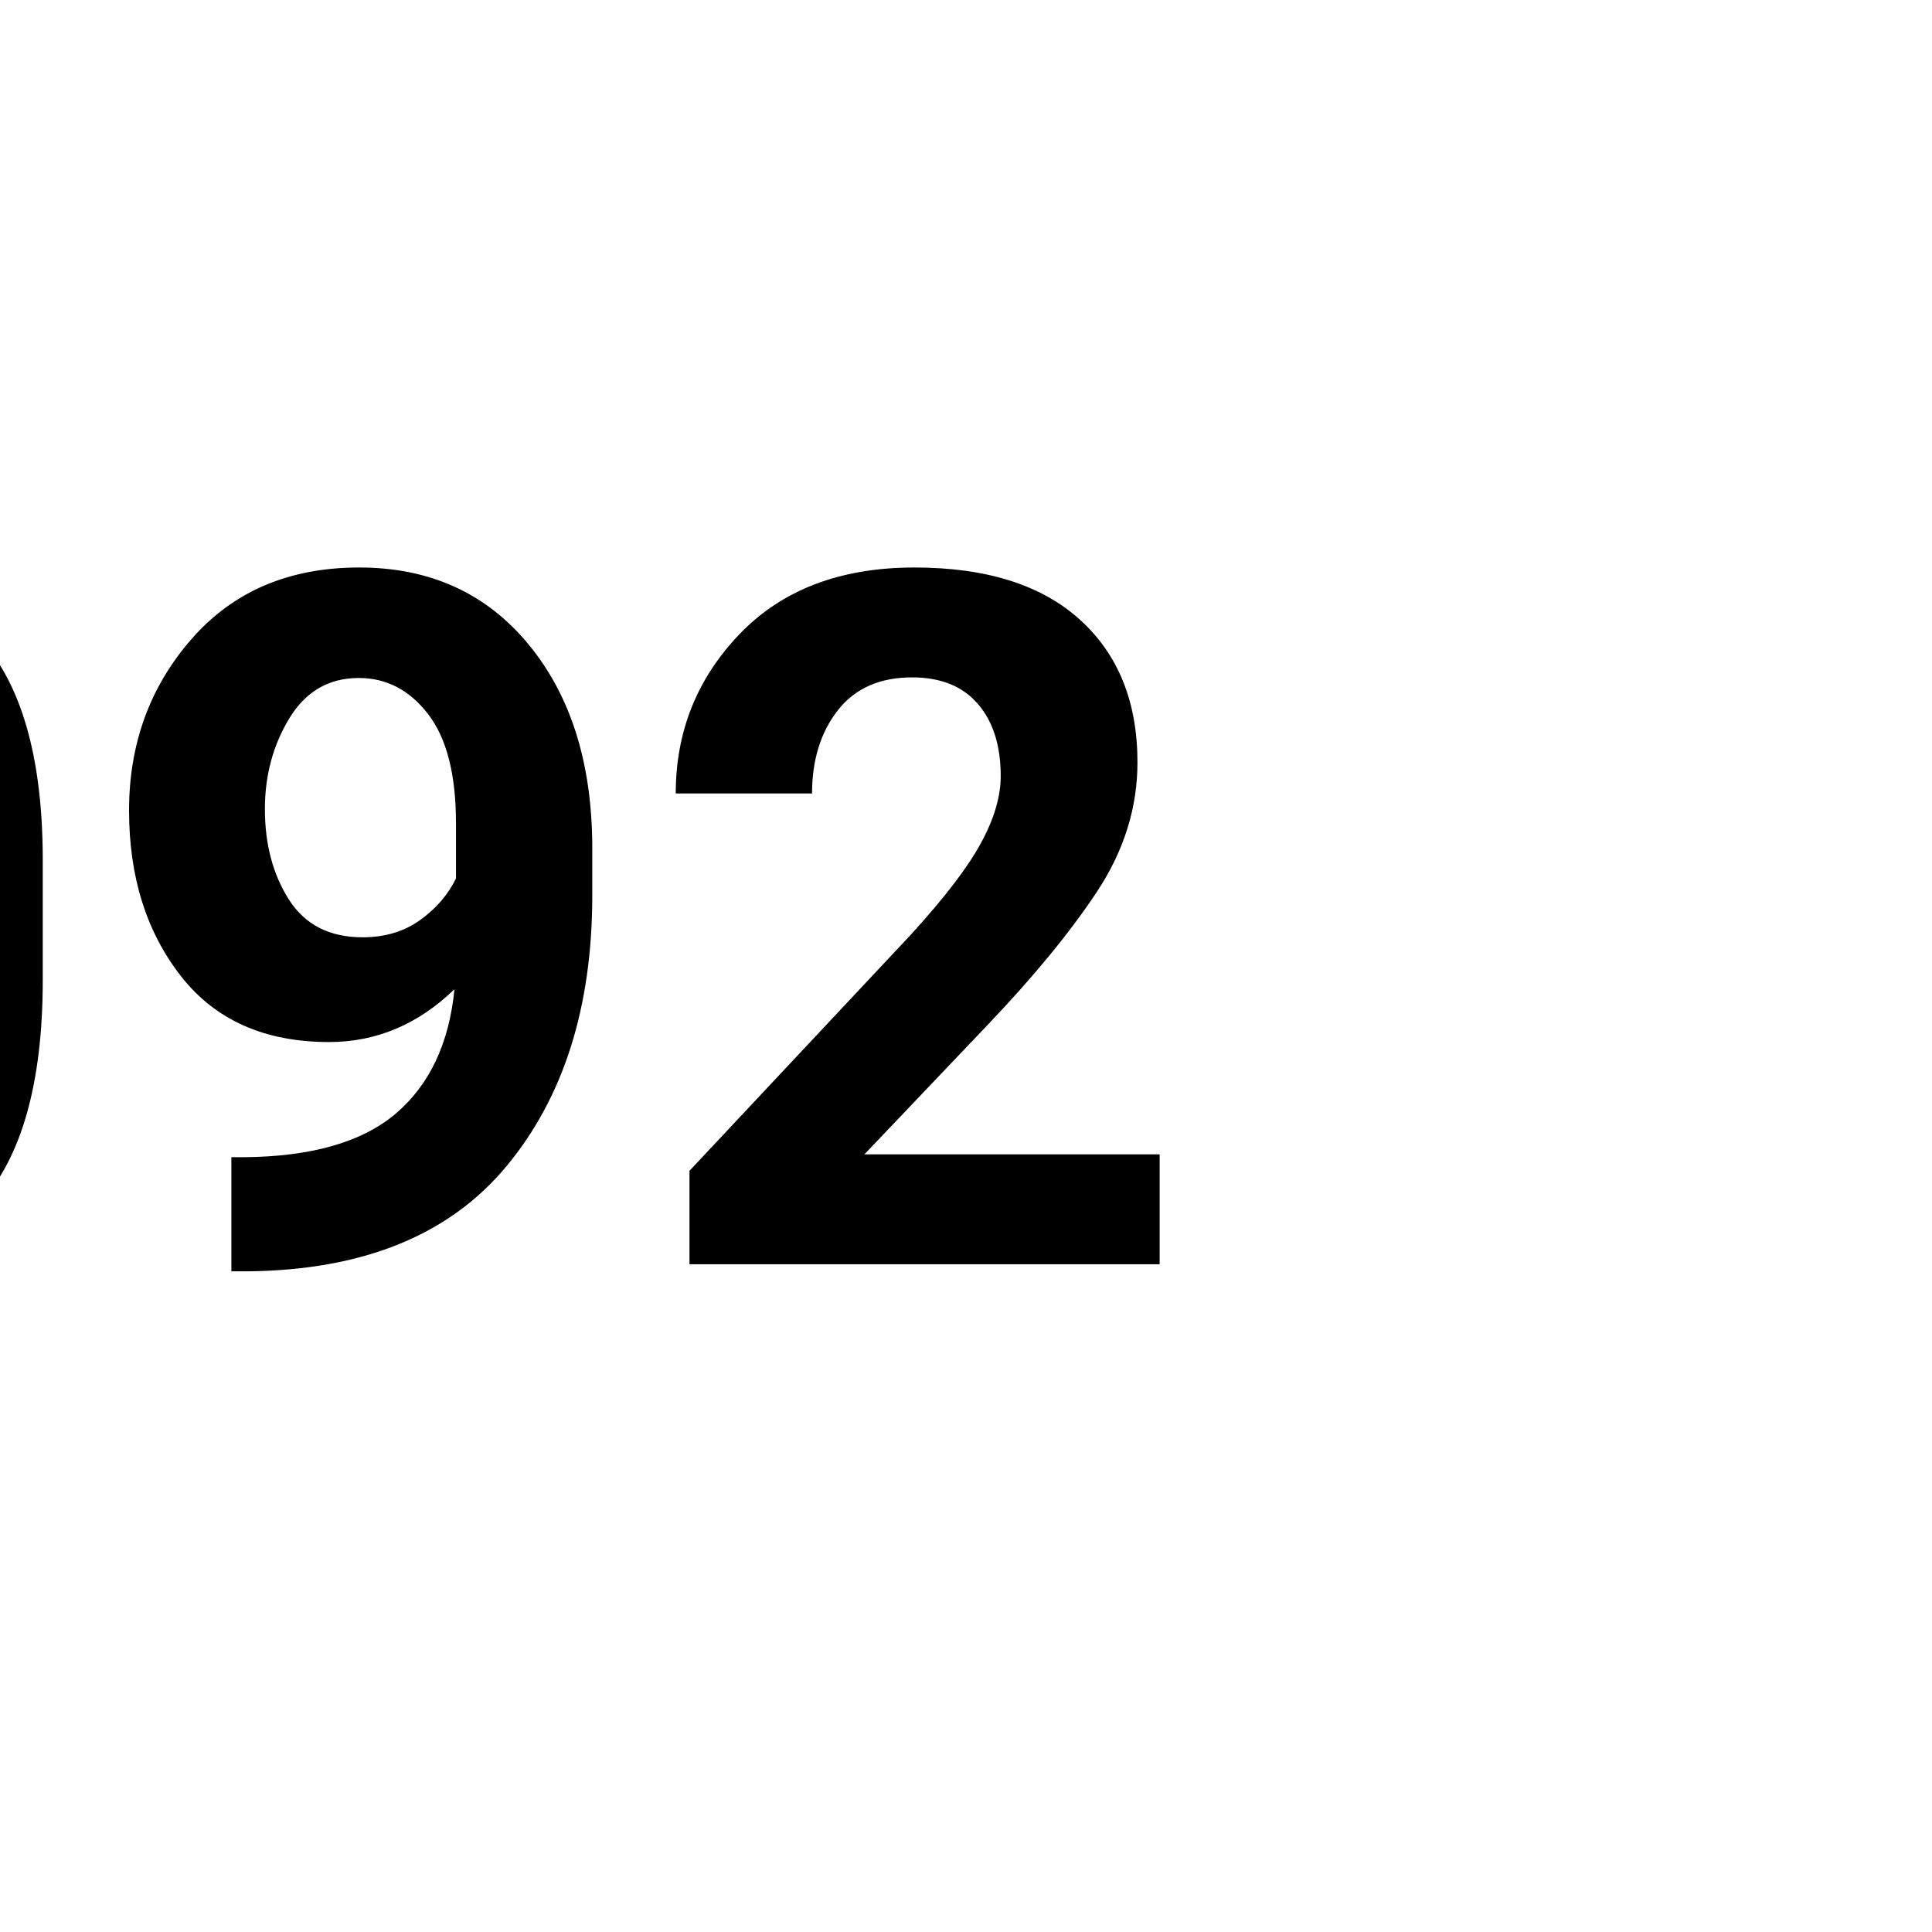
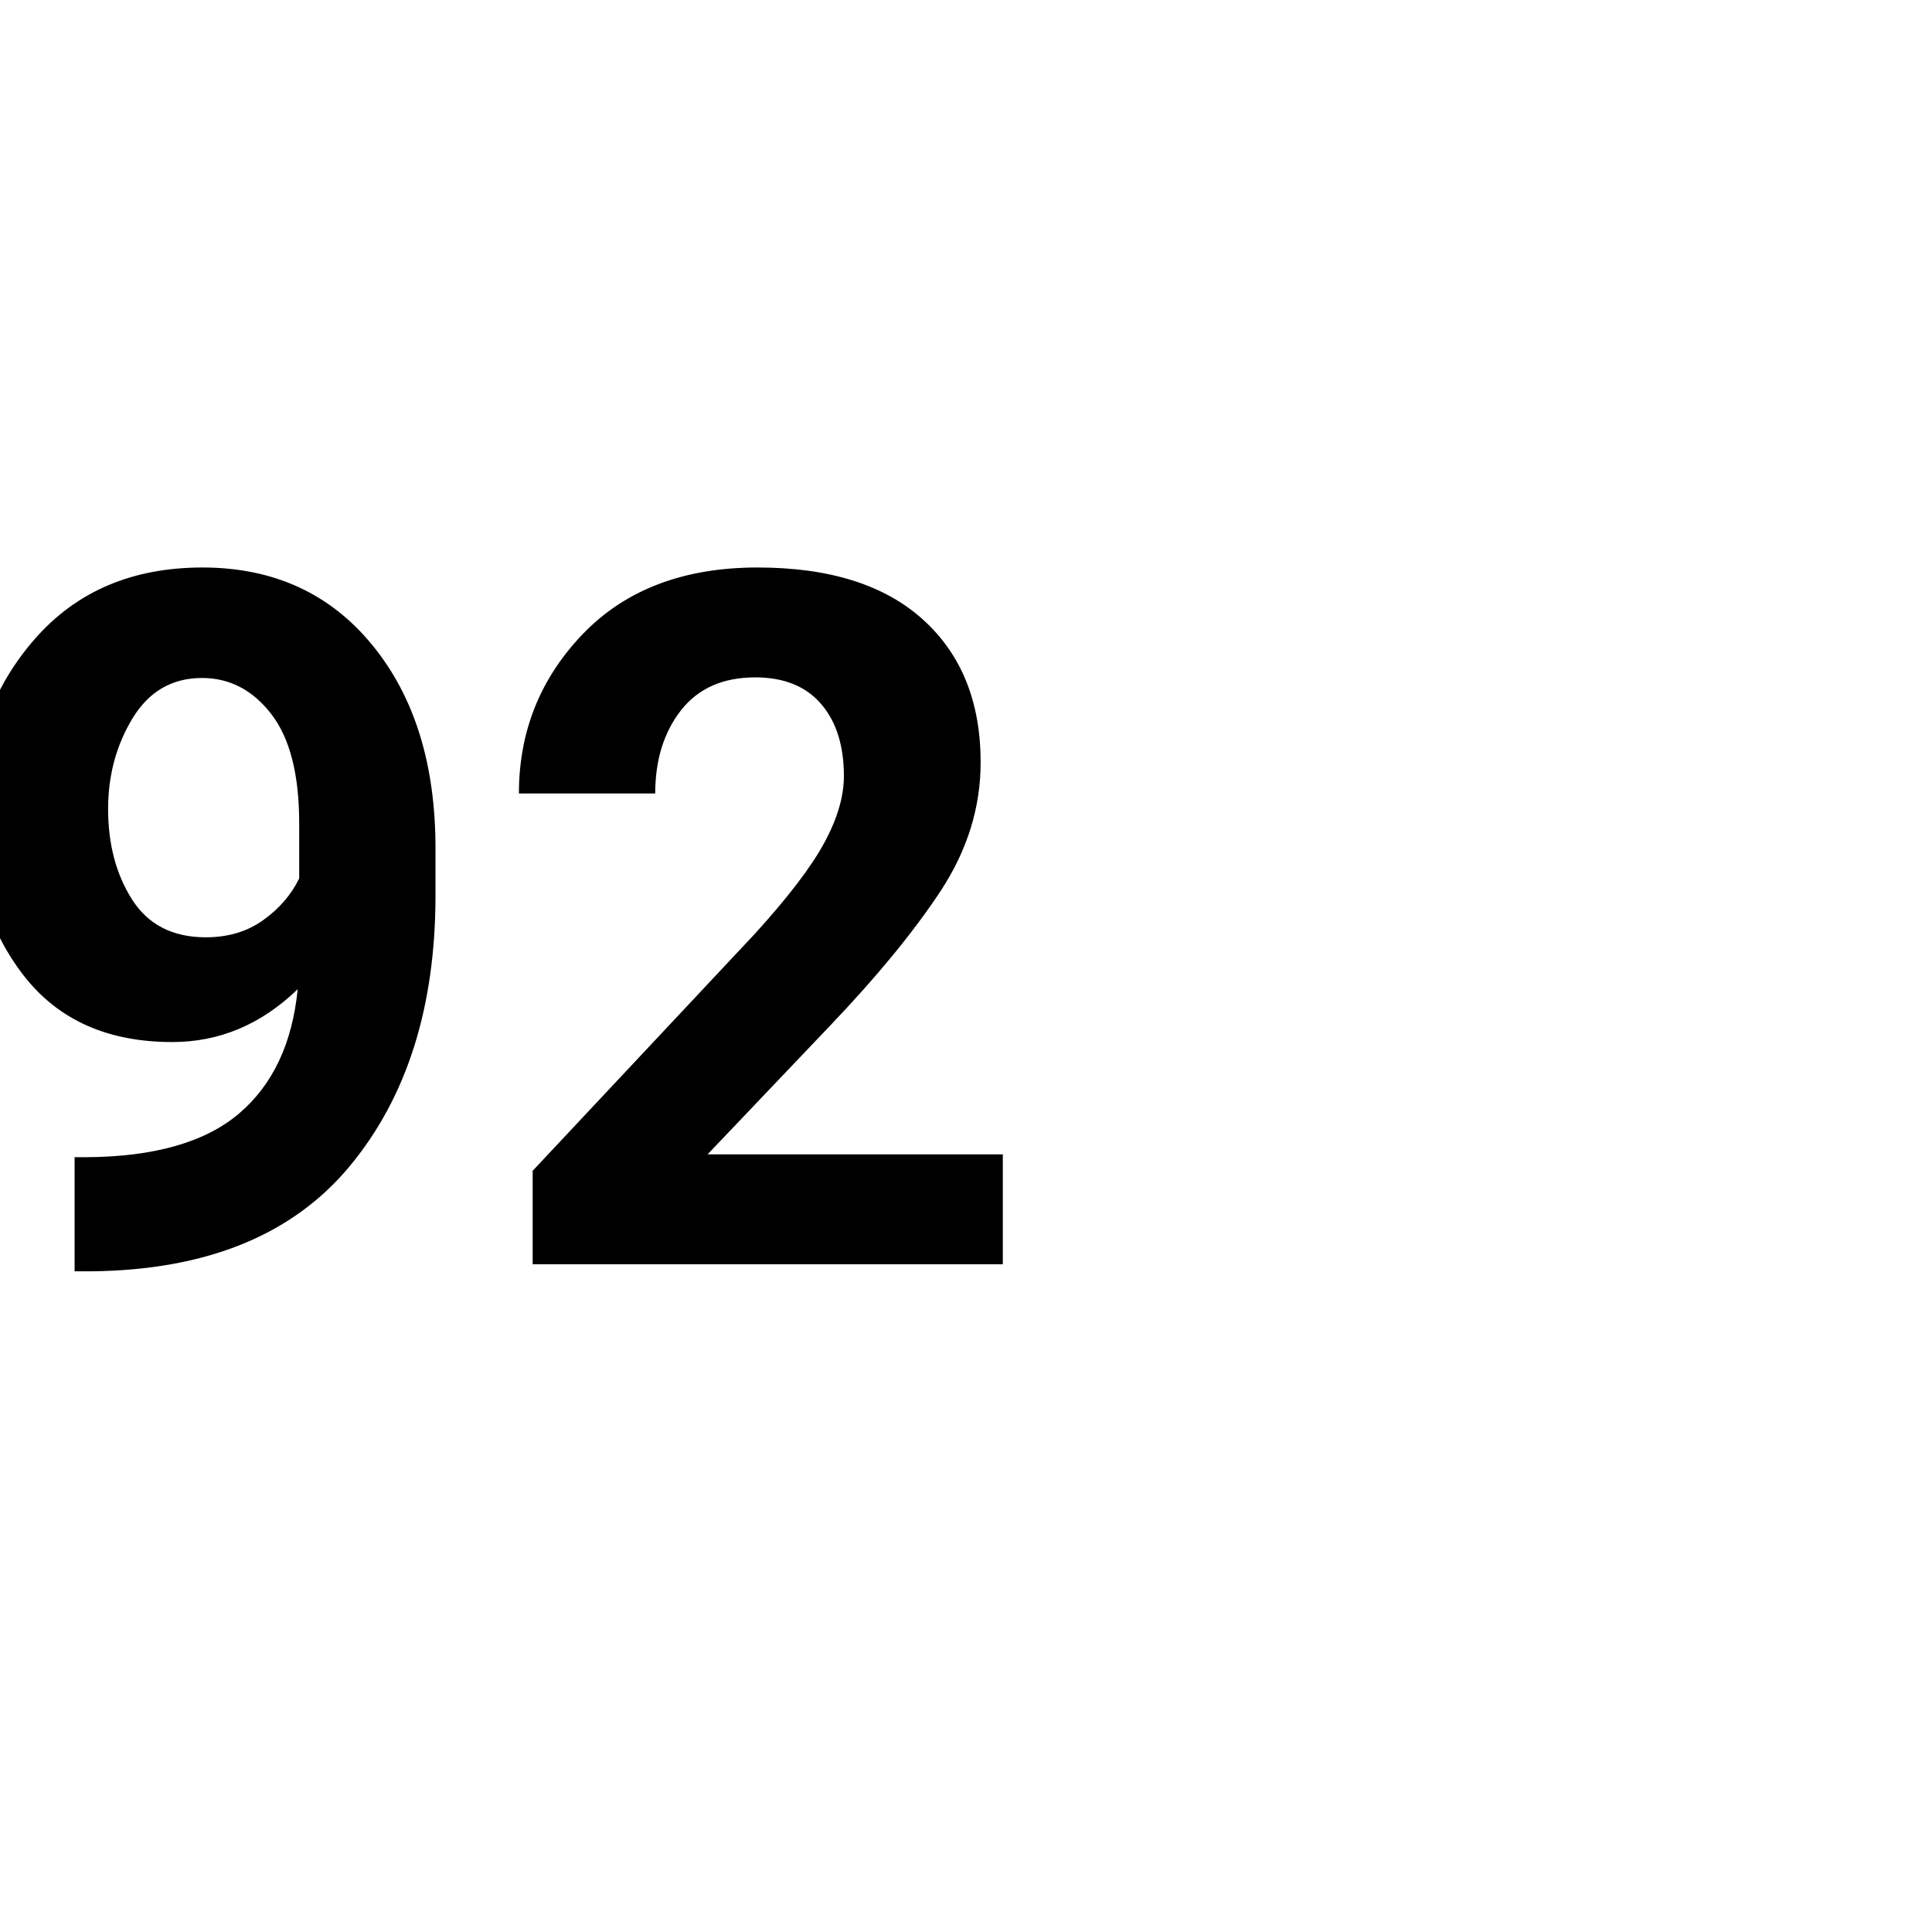
<svg xmlns="http://www.w3.org/2000/svg" version="1.1" id="svg2" viewBox="0 0 200 200" height="200" width="200">
  <defs id="defs4" />
  <g transform="translate(0,-852.3622)" id="layer1">
    <text id="text3336" y="983.235" x="100.055" style="font-style:normal;font-variant:normal;font-weight:bold;font-stretch:normal;font-size:100px;line-height:125%;font-family:Roboto;-inkscape-font-specification:'Roboto Bold';letter-spacing:0px;word-spacing:0px;fill:#000000;fill-opacity:1;stroke:none;stroke-width:1px;stroke-linecap:butt;stroke-linejoin:miter;stroke-opacity:1" xml:space="preserve">
-       <tspan style="font-style:normal;font-variant:normal;font-weight:bold;font-stretch:normal;font-size:100px;font-family:Roboto;-inkscape-font-specification:'Roboto Bold';text-align:center;text-anchor:middle" y="983.235" x="100.055" id="tspan3338">092</tspan>
+       <tspan style="font-style:normal;font-variant:normal;font-weight:bold;font-stretch:normal;font-size:100px;font-family:Roboto;-inkscape-font-specification:'Roboto Bold';text-align:center;text-anchor:middle" y="983.235" x="100.055" id="tspan3338"> 92</tspan>
    </text>
  </g>
</svg>
